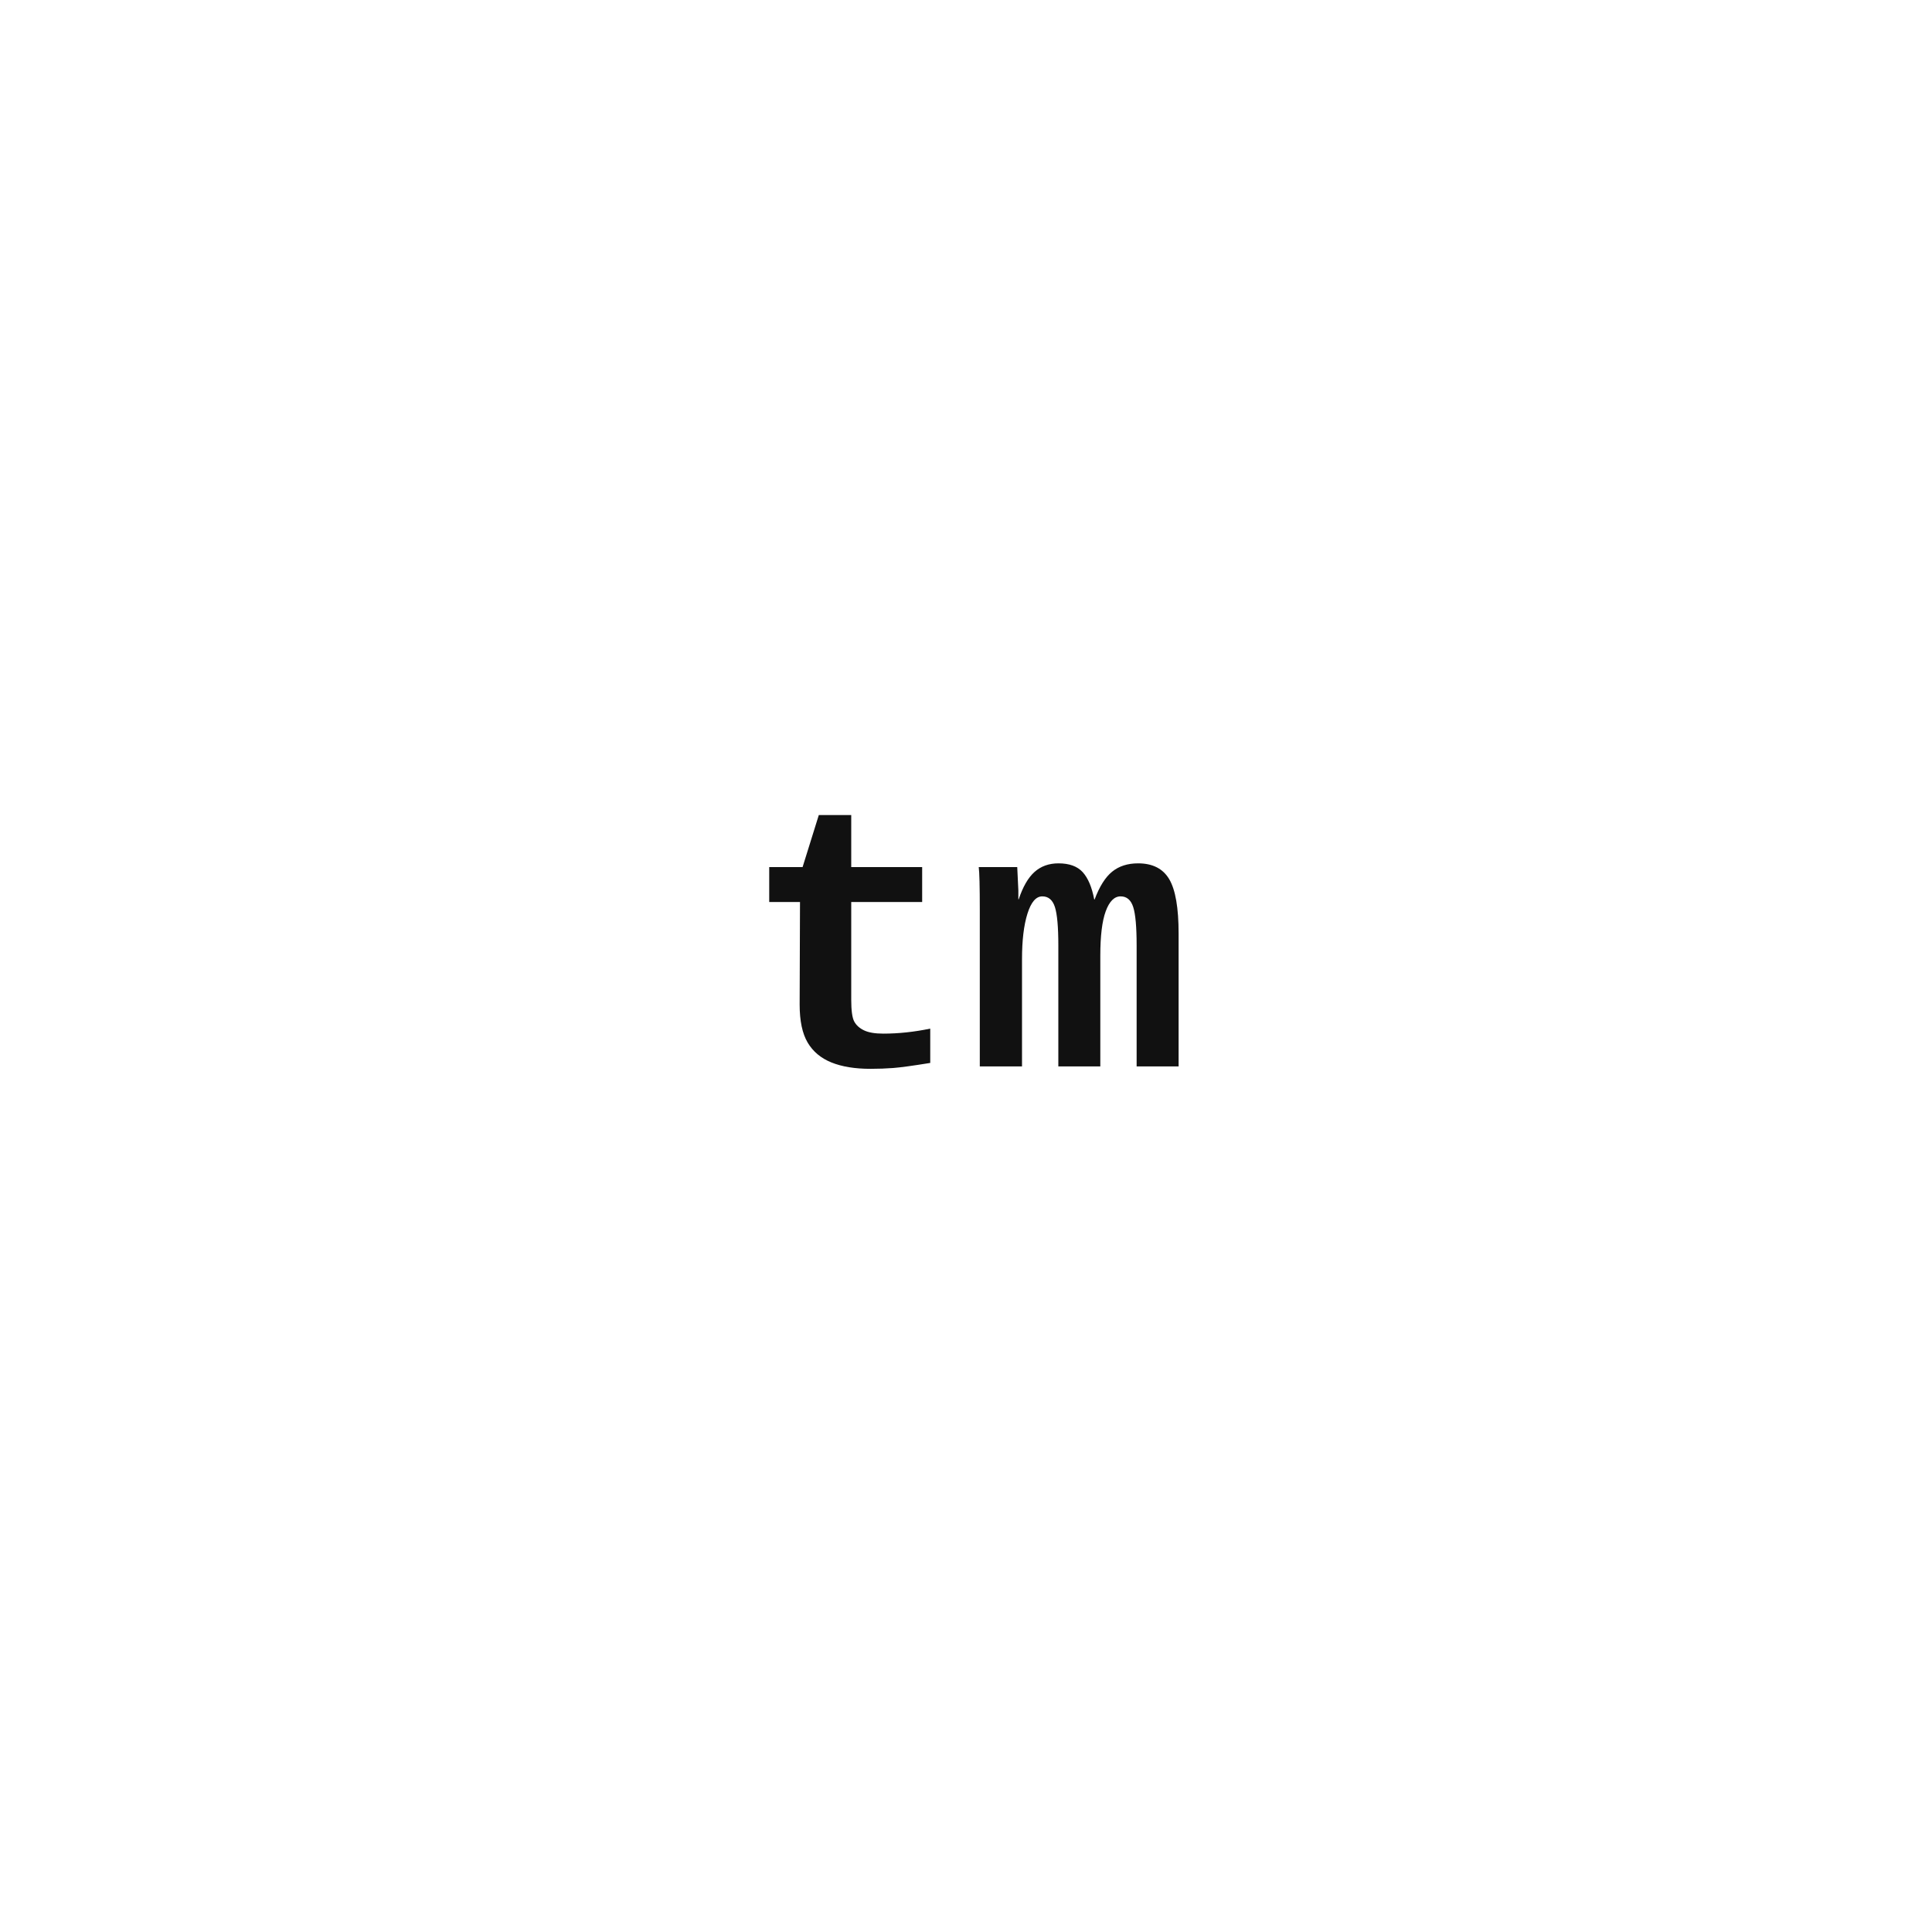
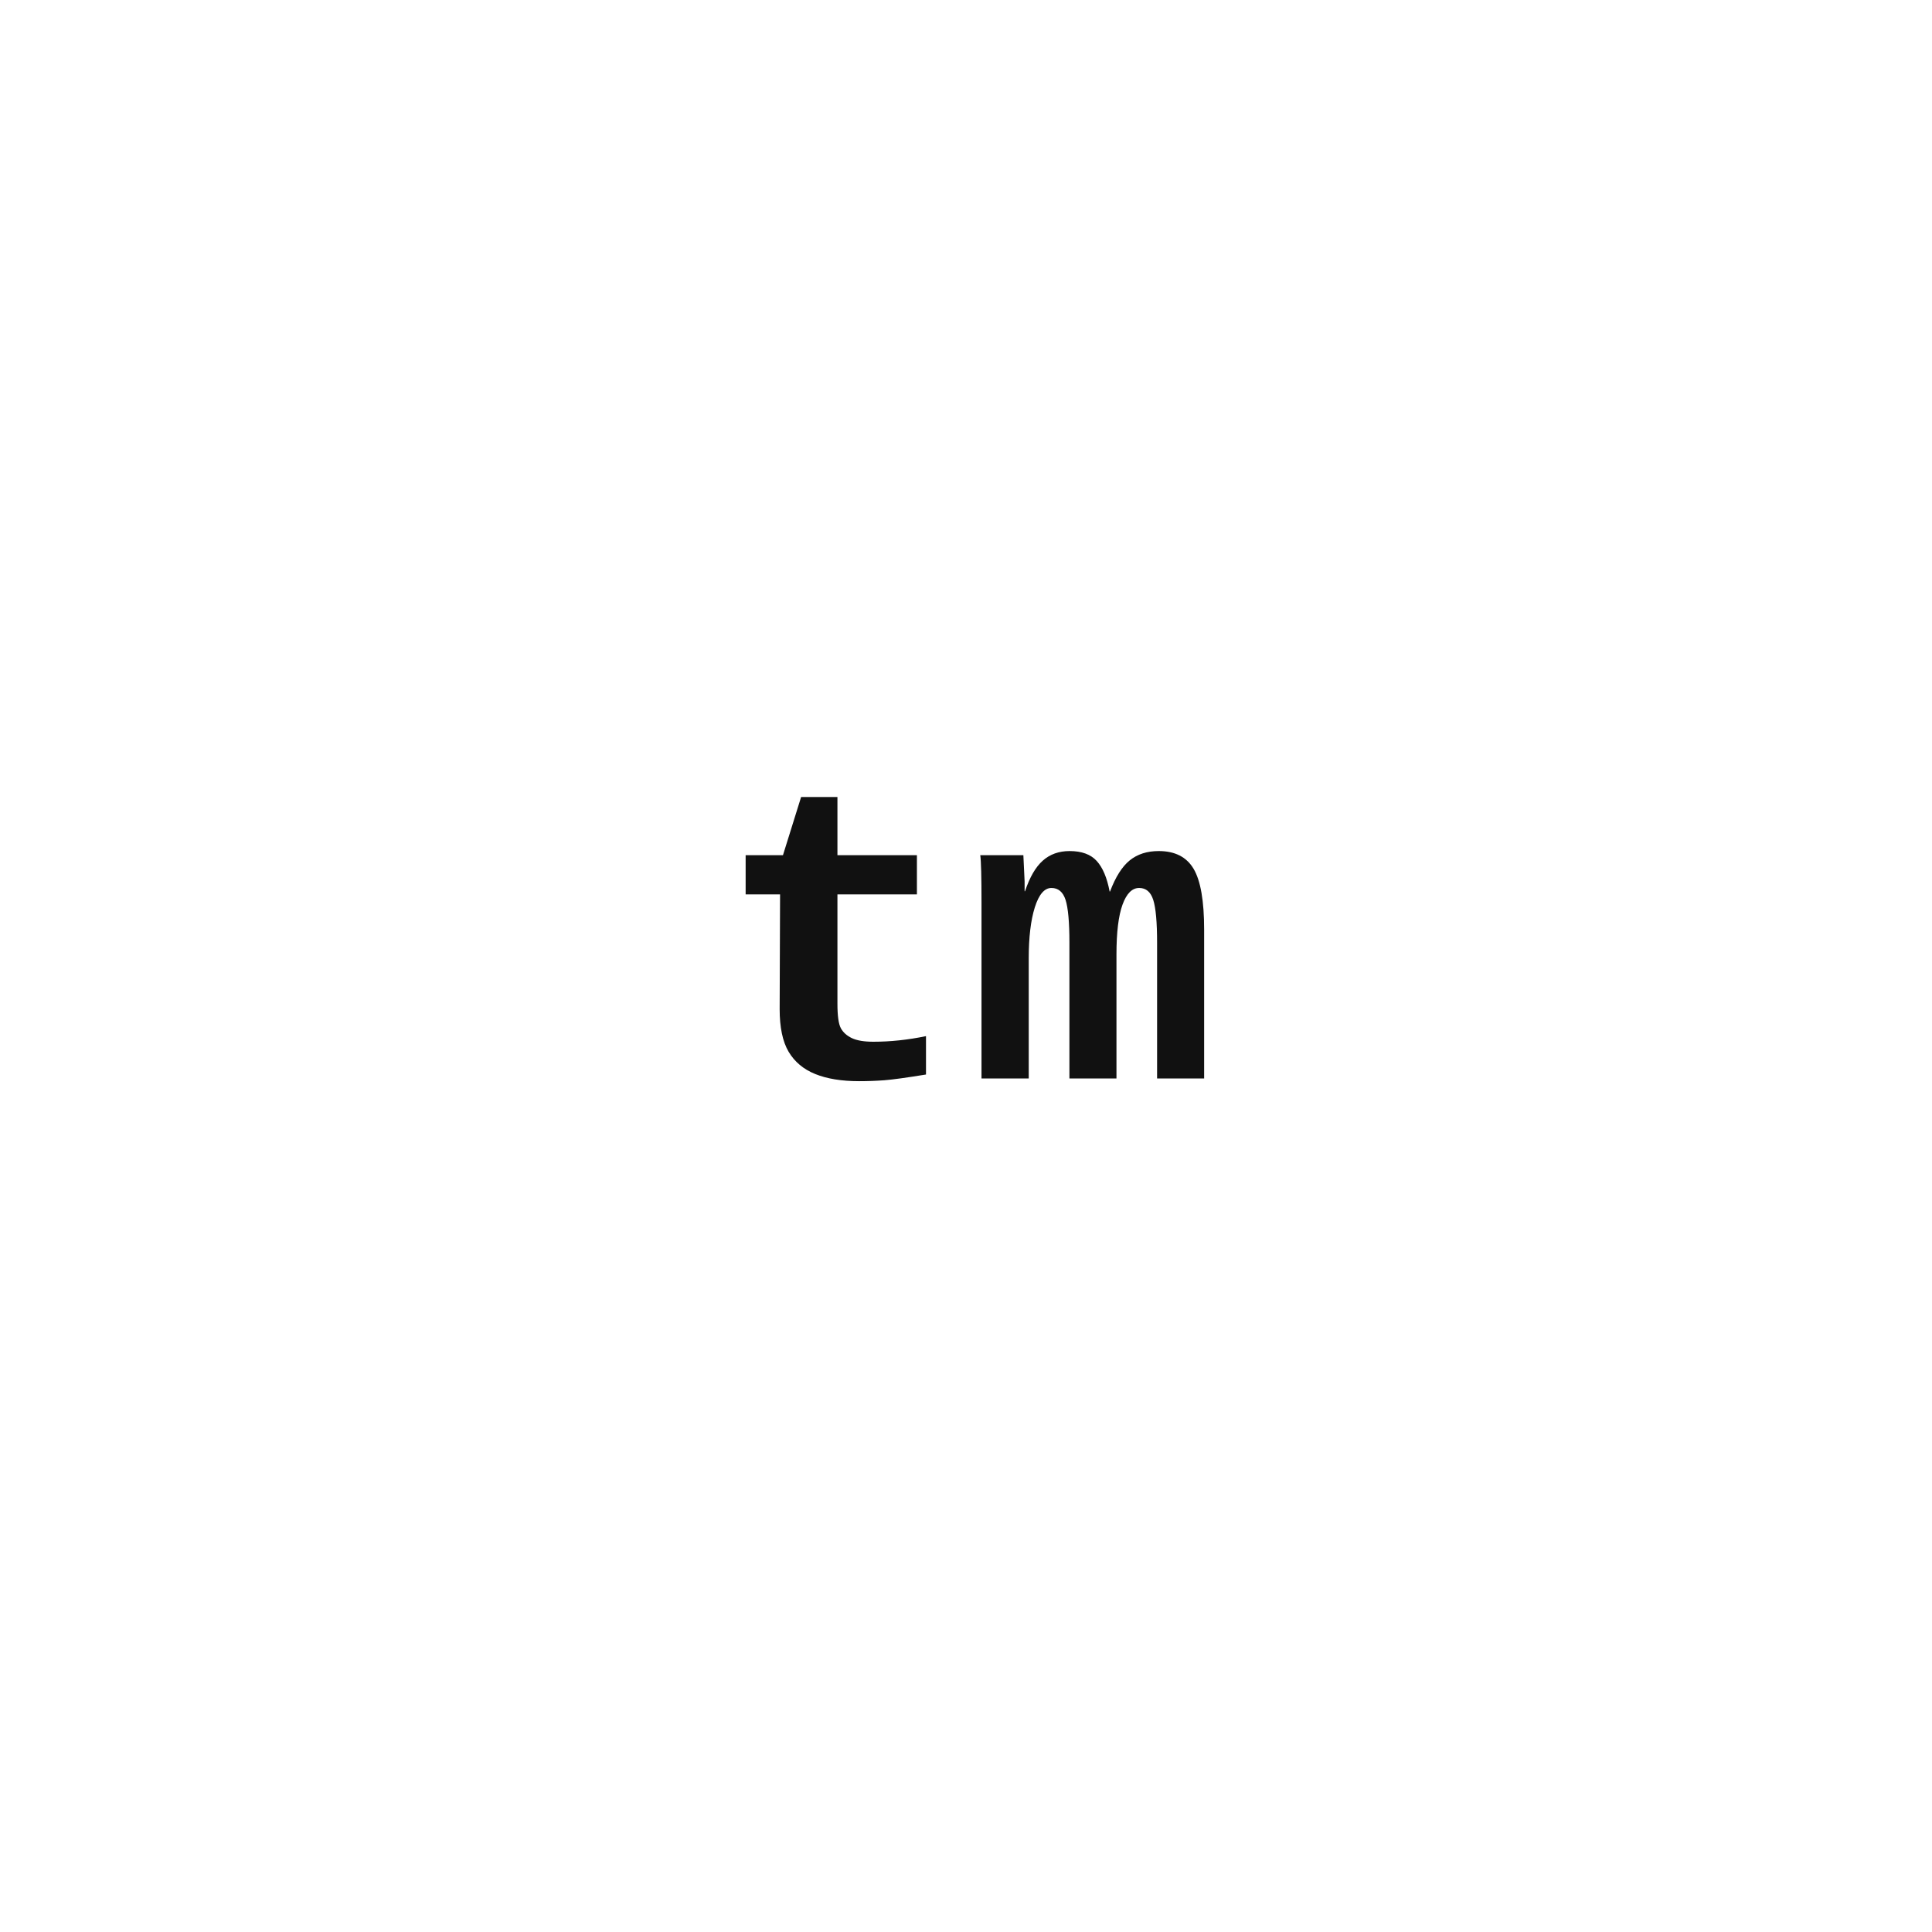
<svg xmlns="http://www.w3.org/2000/svg" width="512" height="512" viewBox="0 0 512 512">
  <rect width="512" height="512" fill="#ffffff" />
-   <text x="256" y="256" fill="#111111" font-family="Courier New, Courier, monospace" font-size="100" font-weight="bold" text-anchor="middle" dominant-baseline="central">tm</text>
+   <text x="256" y="256" fill="#111111" font-family="Courier New, Courier, monospace" font-size="112" font-weight="bold" text-anchor="middle" dominant-baseline="central">tm</text>
</svg>
